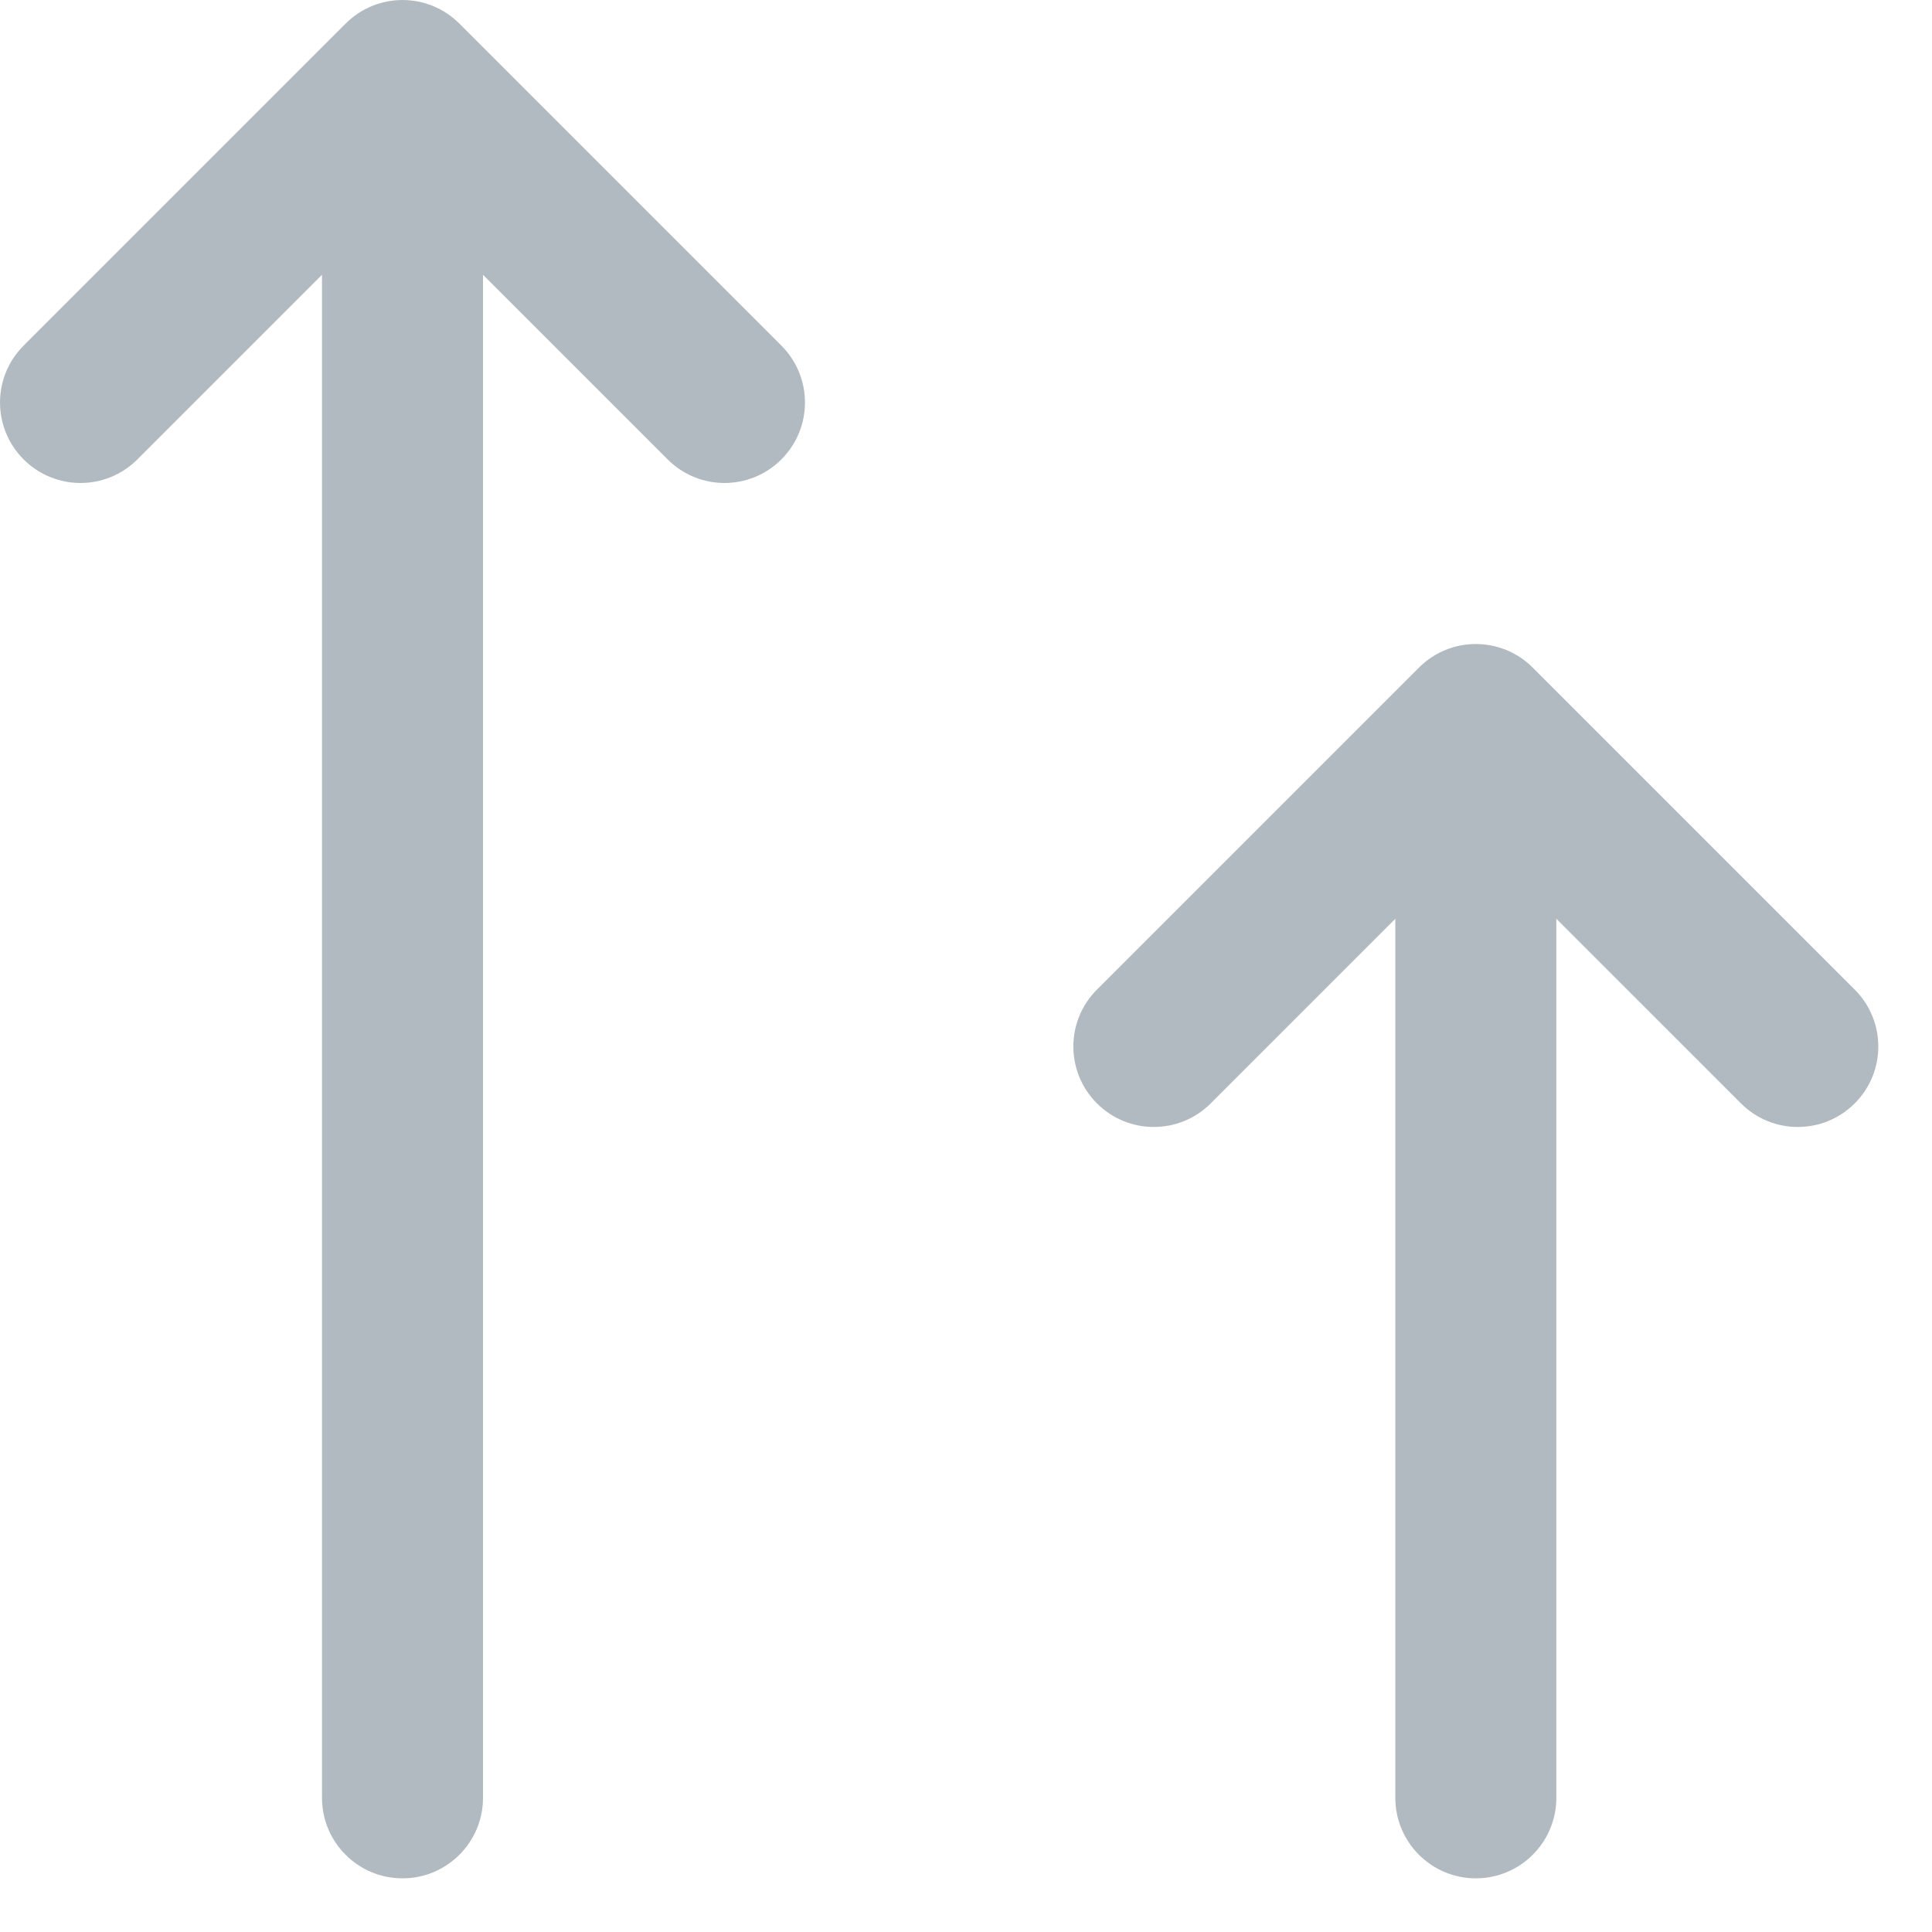
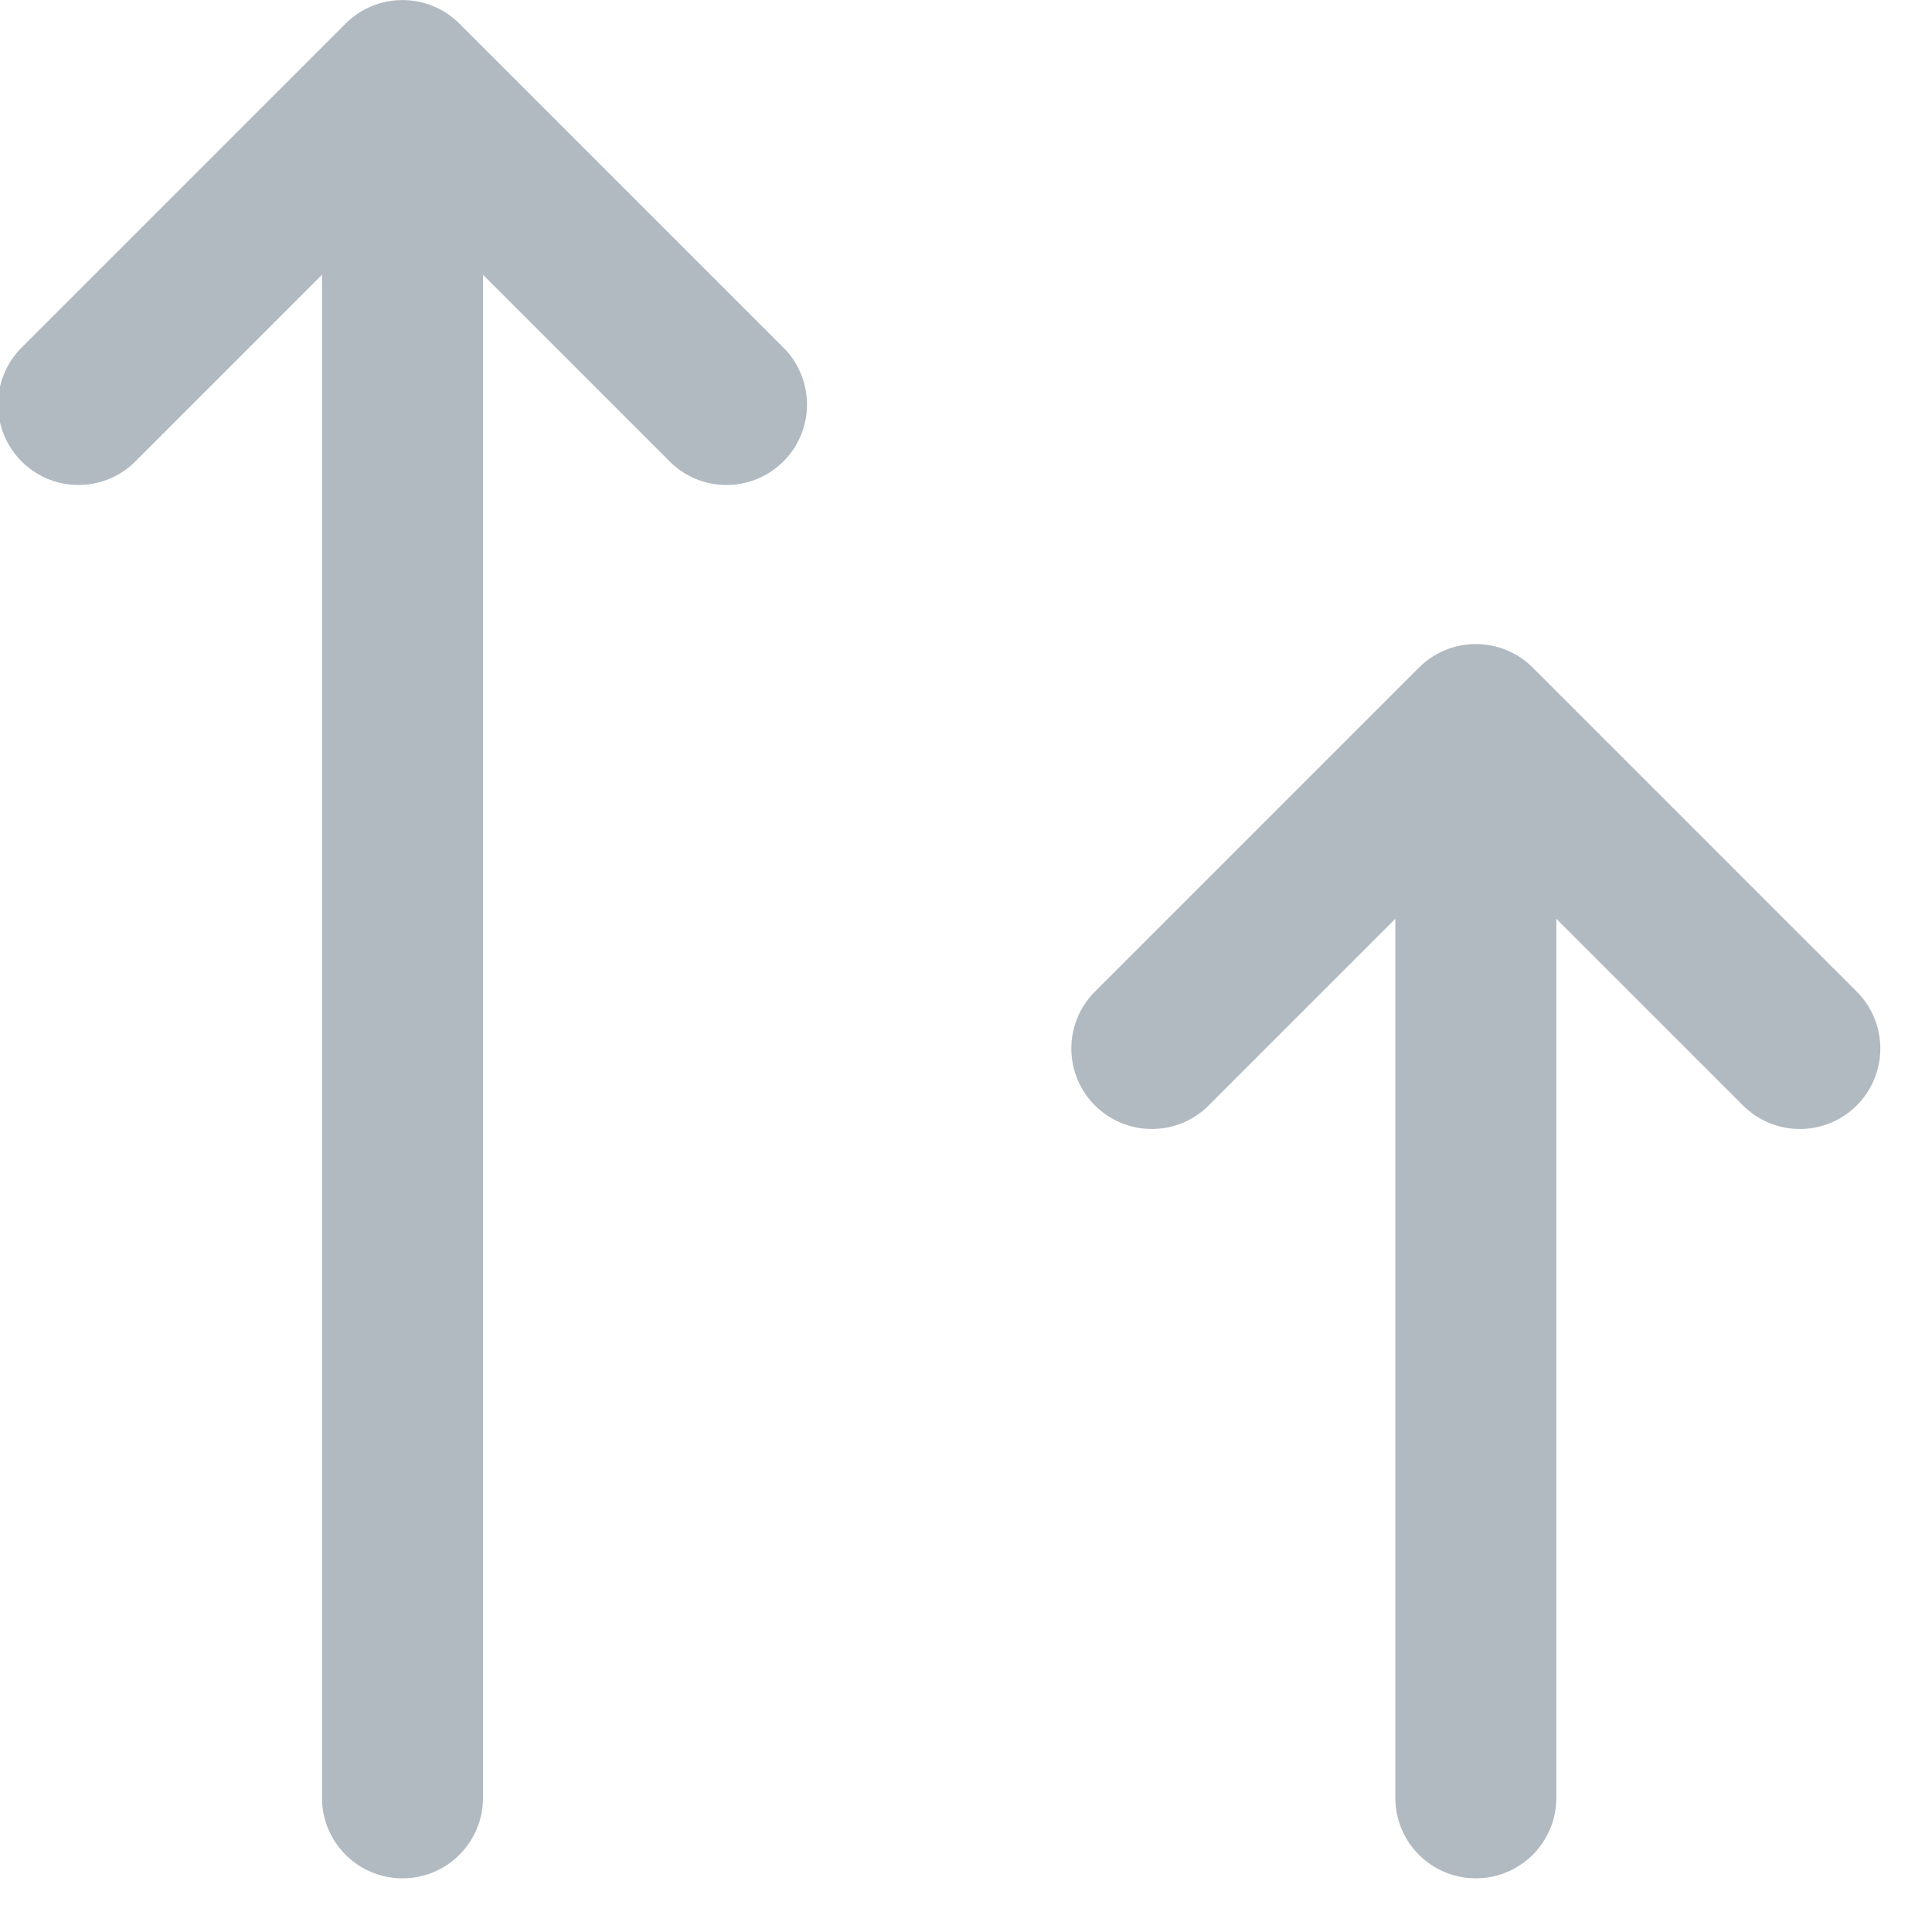
- <svg xmlns="http://www.w3.org/2000/svg" width="18" height="18" viewBox="0 0 18 18" fill="none">
-   <path fill-rule="evenodd" clip-rule="evenodd" d="M3.22 0.22C3.513 -0.073 3.987 -0.073 4.28 0.22L7.28 3.22C7.573 3.513 7.573 3.987 7.28 4.28C6.987 4.573 6.513 4.573 6.22 4.28L4.5 2.56V16.75C4.5 17.164 4.164 17.5 3.75 17.5C3.336 17.5 3 17.164 3 16.75V2.56L1.28 4.28C0.987 4.573 0.513 4.573 0.22 4.28C-0.073 3.987 -0.073 3.513 0.22 3.22L3.22 0.22ZM13.22 6.22C13.513 5.927 13.987 5.927 14.28 6.22L17.28 9.22C17.573 9.513 17.573 9.987 17.28 10.28C16.987 10.573 16.513 10.573 16.22 10.28L14.5 8.56V16.75C14.5 17.164 14.164 17.5 13.75 17.5C13.336 17.5 13 17.164 13 16.75V8.56L11.28 10.28C10.987 10.573 10.513 10.573 10.22 10.28C9.927 9.987 9.927 9.513 10.22 9.22L13.22 6.22Z" fill="#B1B9C1" />
+ <svg xmlns="http://www.w3.org/2000/svg" width="18" height="18" fill="none">
+   <path fill="#B1B9C1" fill-rule="evenodd" d="M3.22.22a.75.75 0 0 1 1.06 0l3 3a.75.75 0 1 1-1.06 1.06L4.5 2.56v14.19a.75.75 0 1 1-1.5 0V2.56L1.28 4.28A.75.75 0 1 1 .22 3.22zm10 6a.75.75 0 0 1 1.06 0l3 3a.75.75 0 1 1-1.06 1.06L14.5 8.56v8.19a.75.75 0 1 1-1.5 0V8.56l-1.72 1.72a.75.75 0 1 1-1.06-1.06z" clip-rule="evenodd" />
</svg>
